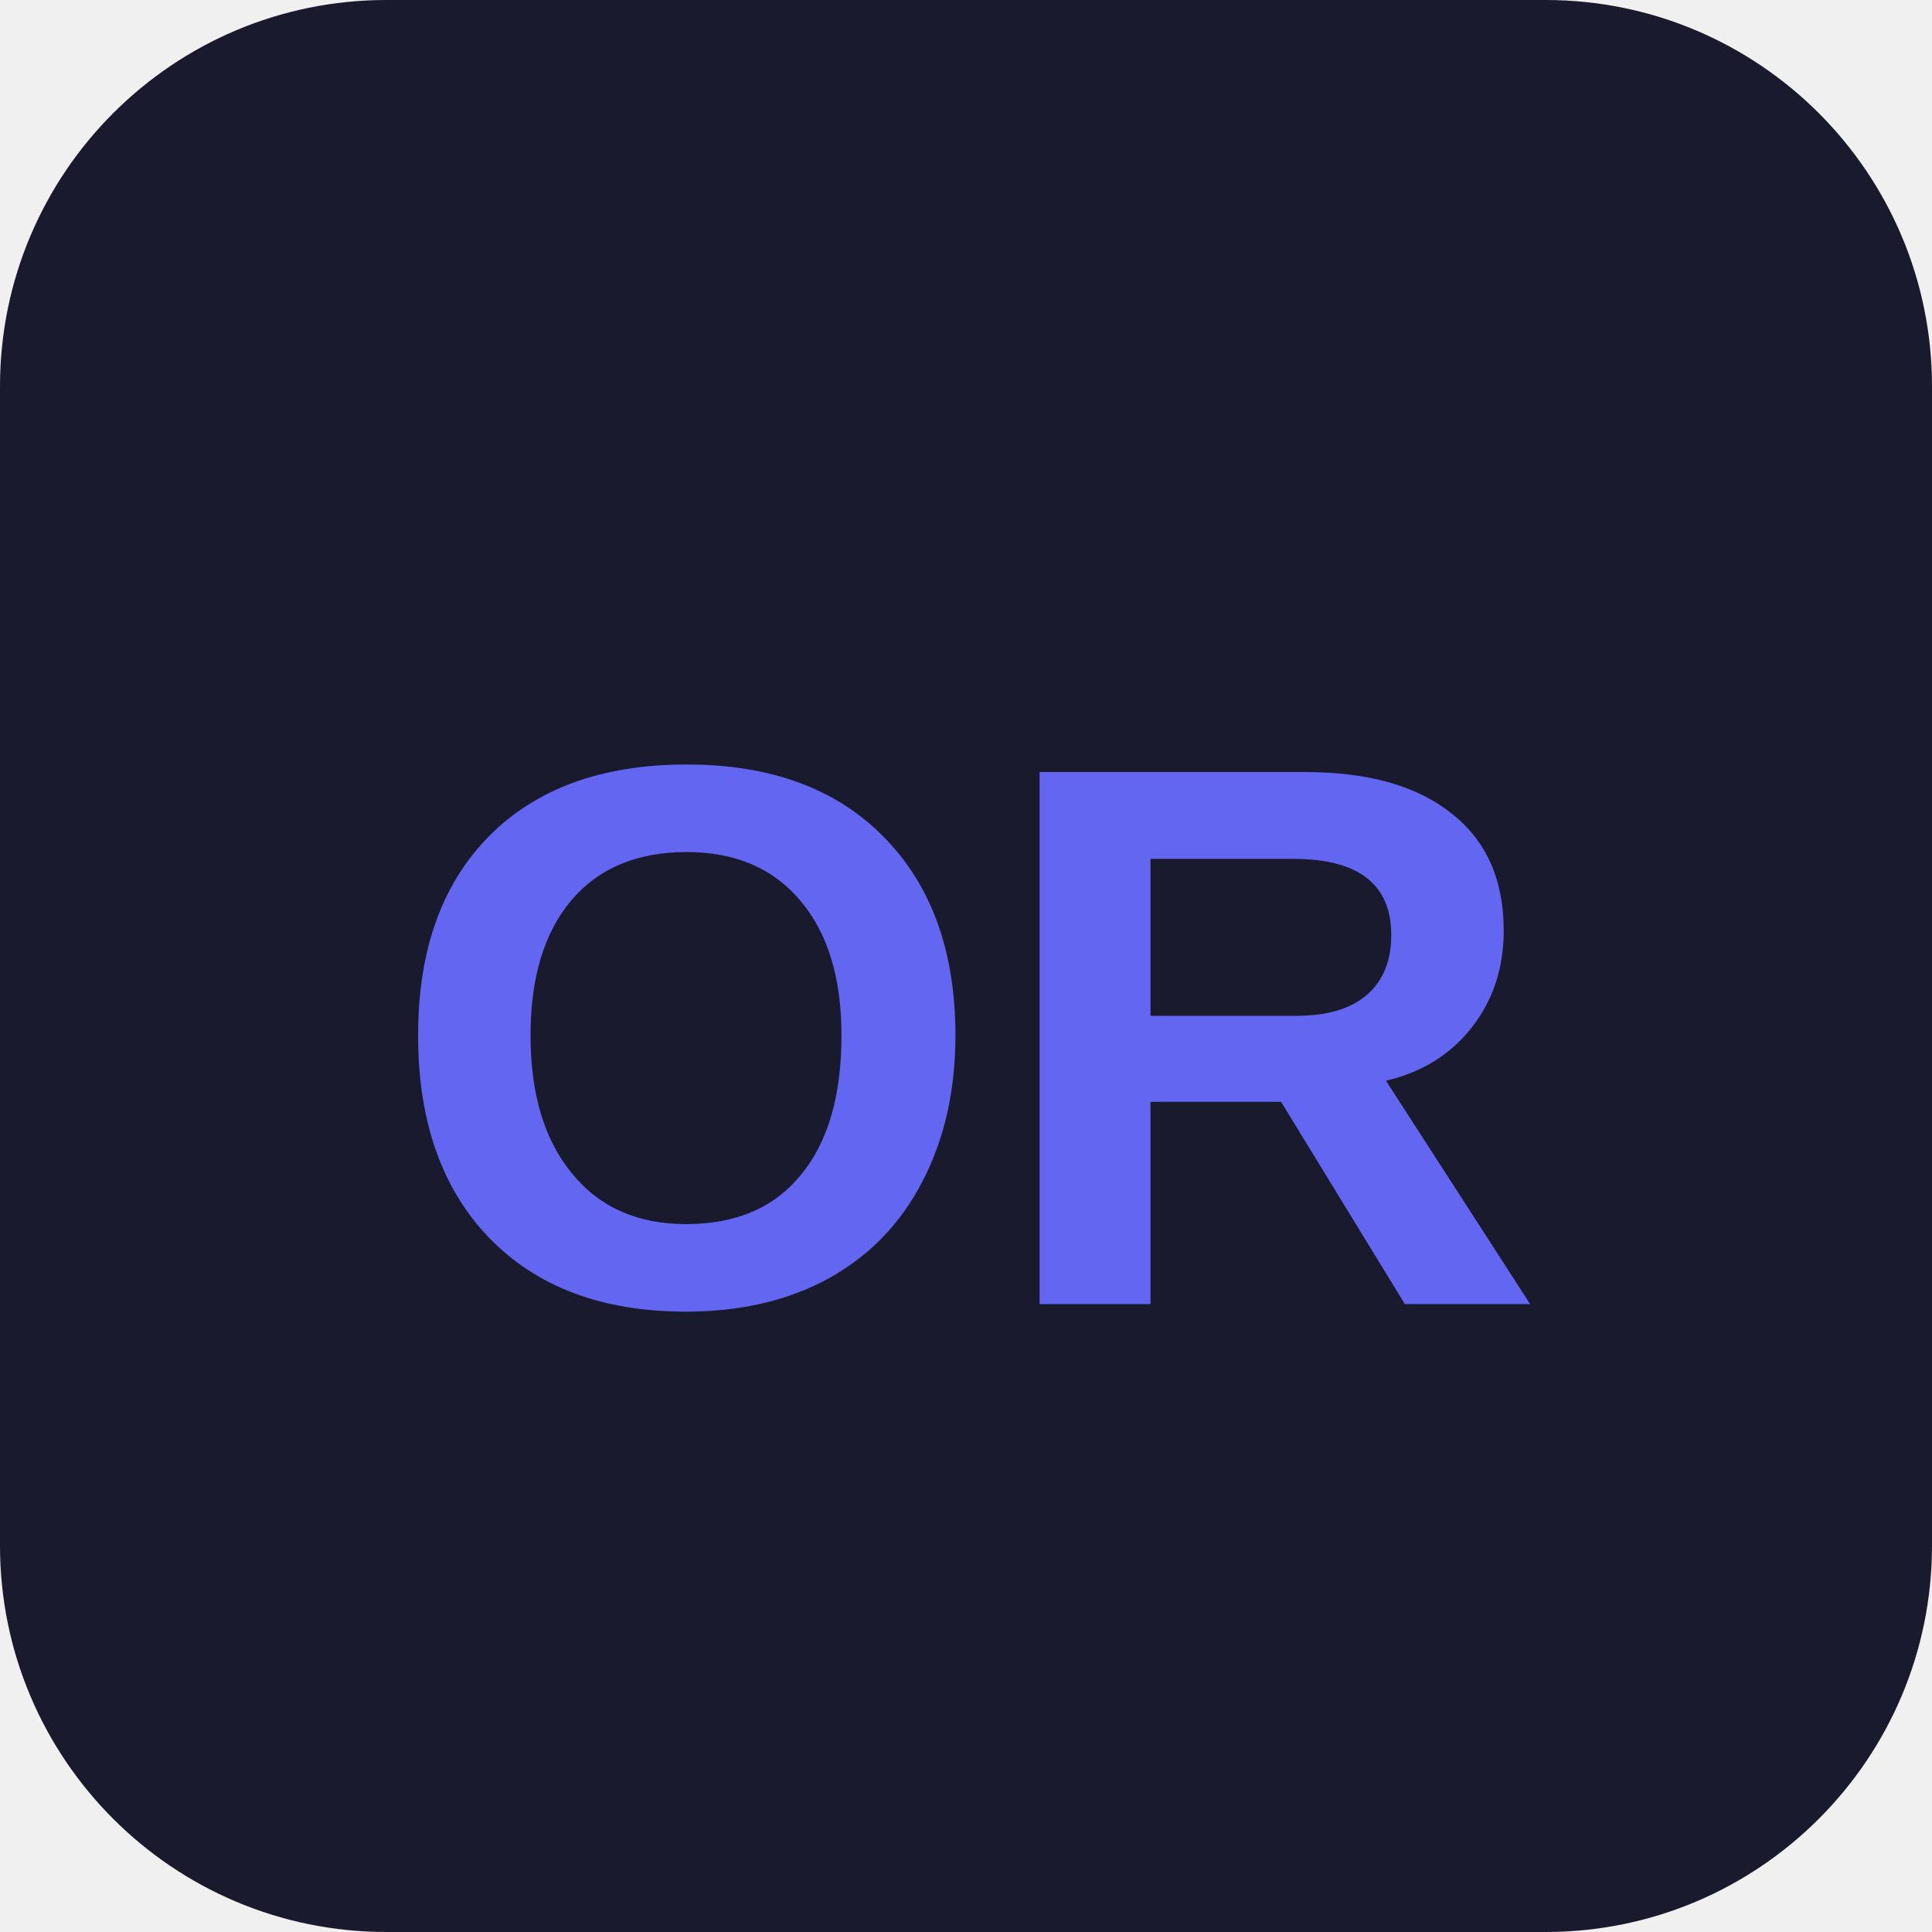
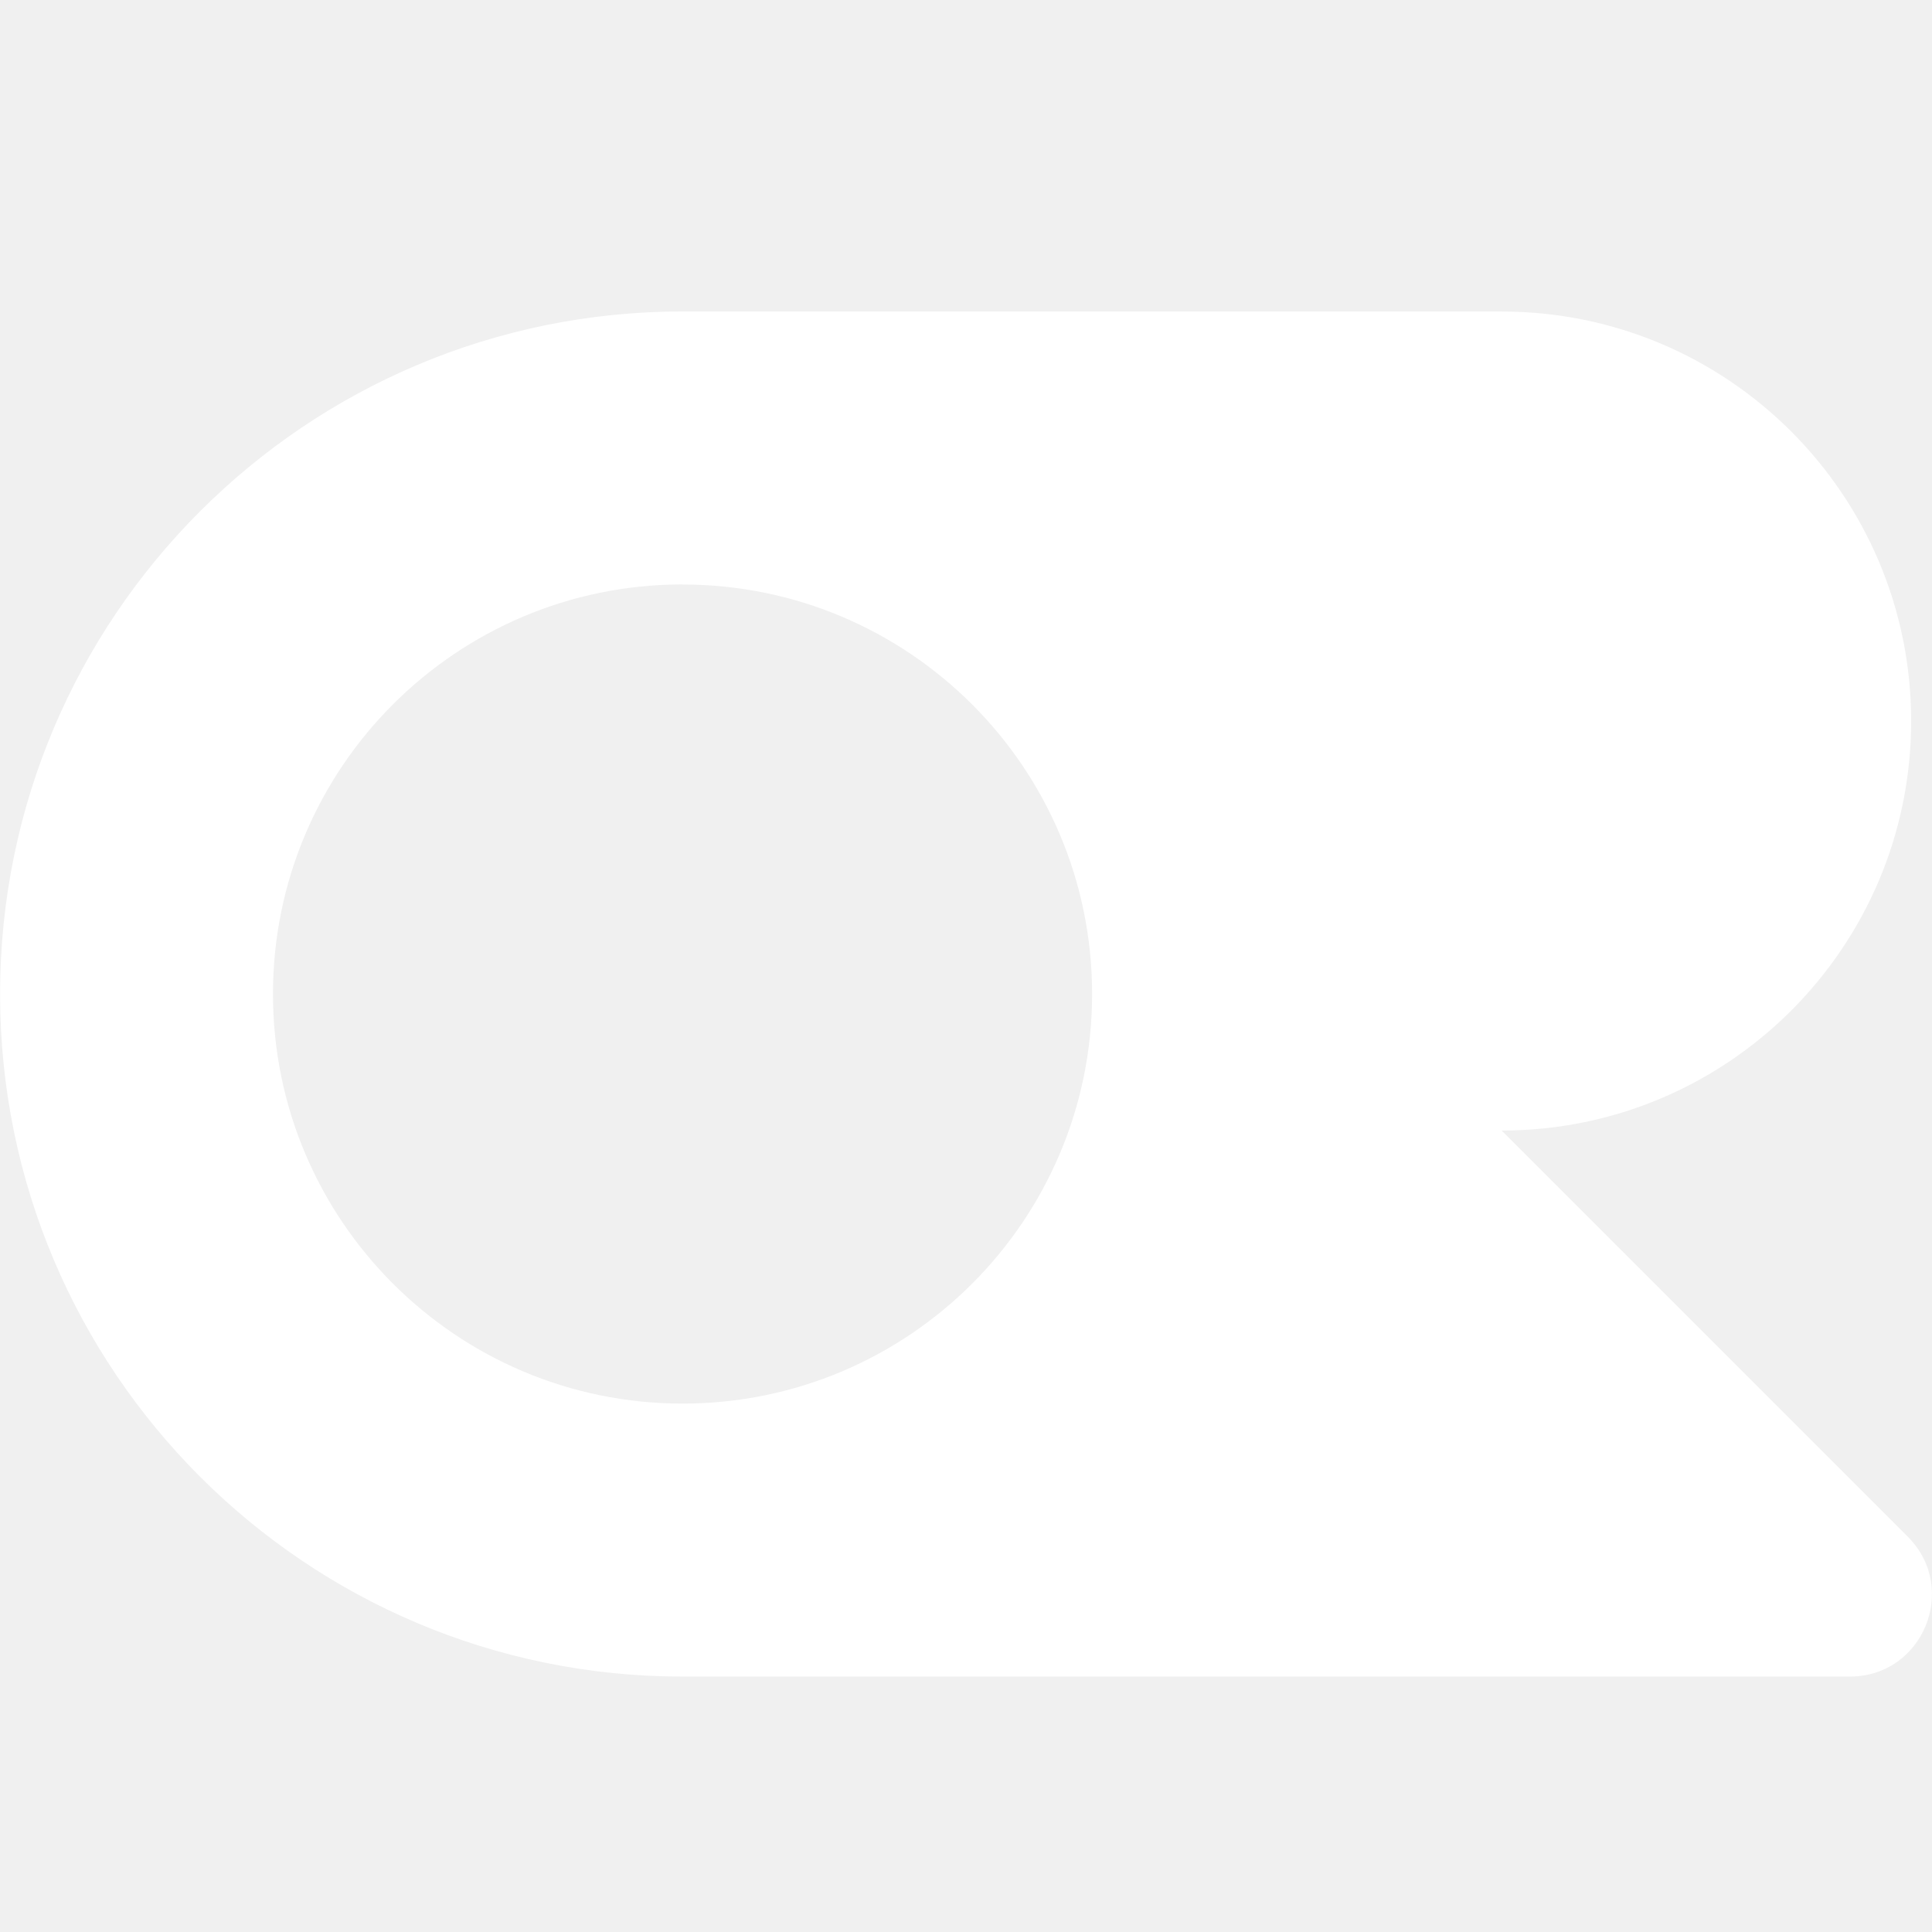
- <svg xmlns="http://www.w3.org/2000/svg" width="40" height="40" viewBox="0 0 40 40" fill="none">
-   <rect width="40" height="40" rx="8" fill="#1a1a2e" />
-   <text x="20" y="27" font-family="Arial,Helvetica,sans-serif" font-size="16" font-weight="bold" fill="#6366f1" text-anchor="middle">OR</text>
+ <svg xmlns="http://www.w3.org/2000/svg" fill="#fff" fill-rule="evenodd" height="40" viewBox="0 0 24 24" width="40">
+   <path d="M18.654 3.87a5.087 5.087 0 110 10.174L23.7 19.09c.64.641.187 1.737-.72 1.737H8.48a8.479 8.479 0 010-16.958h10.175zM8.479 7.26a5.087 5.087 0 100 10.176 5.087 5.087 0 000-10.175z" />
</svg>
